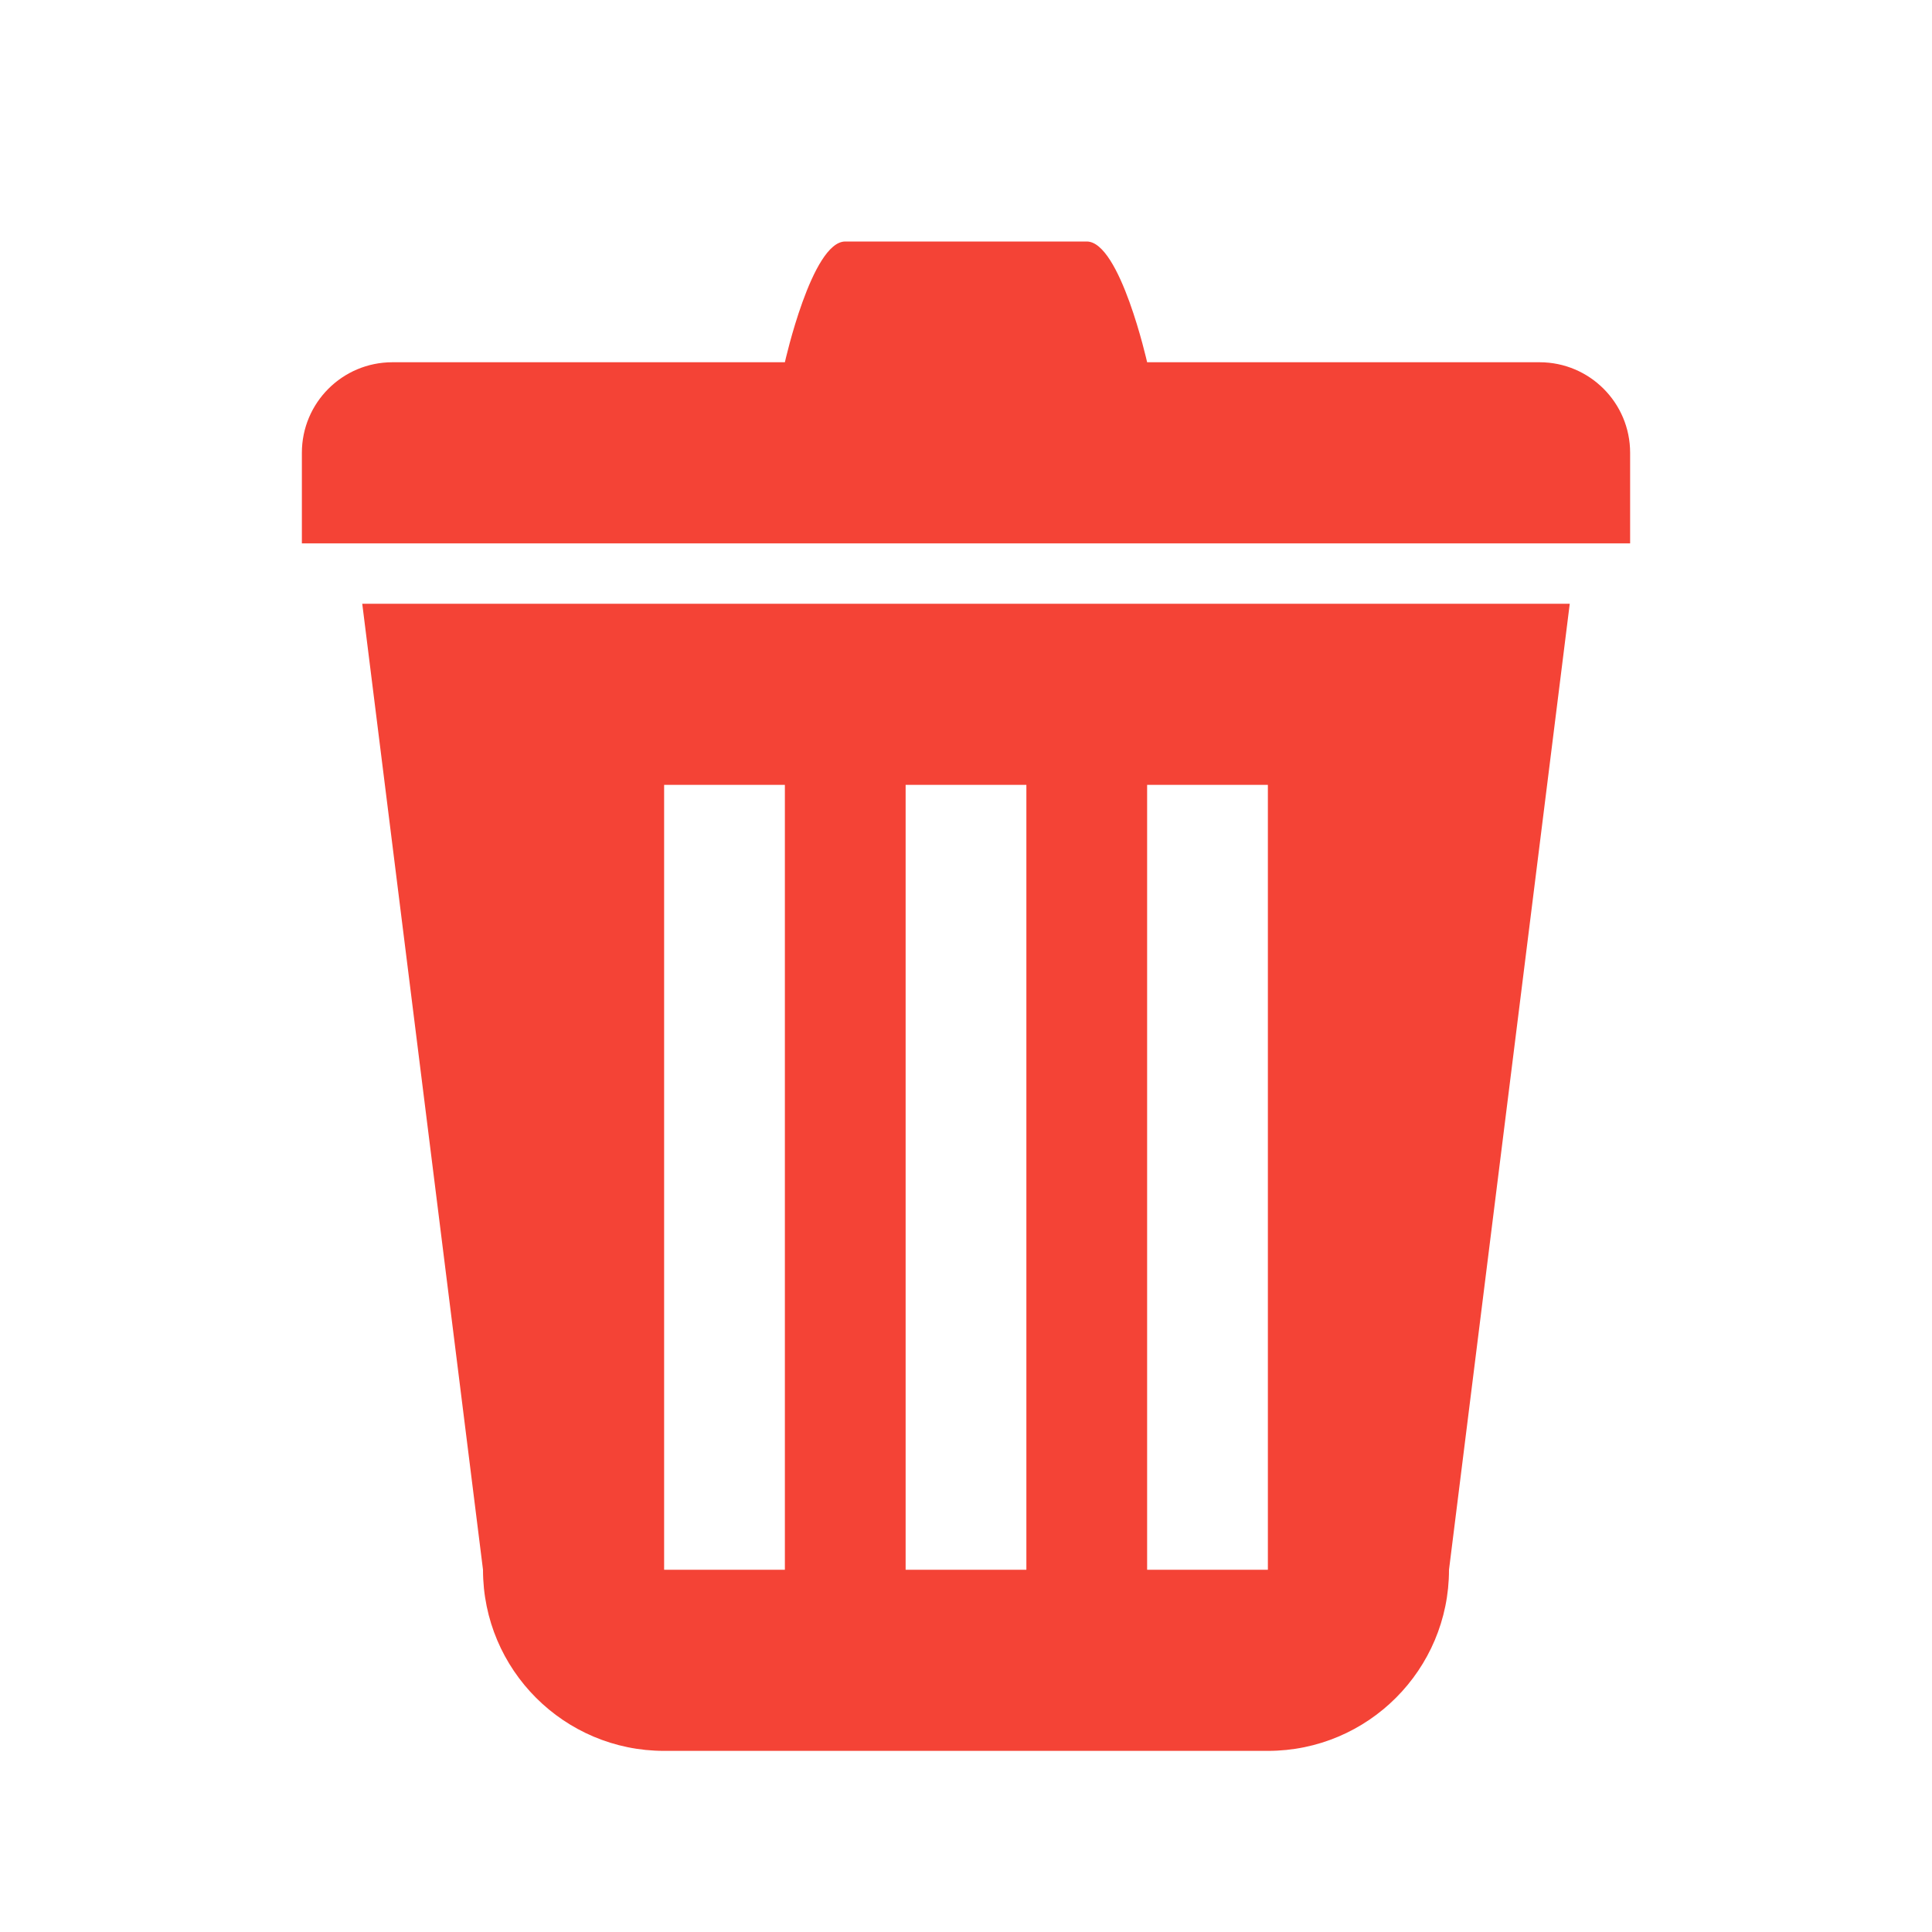
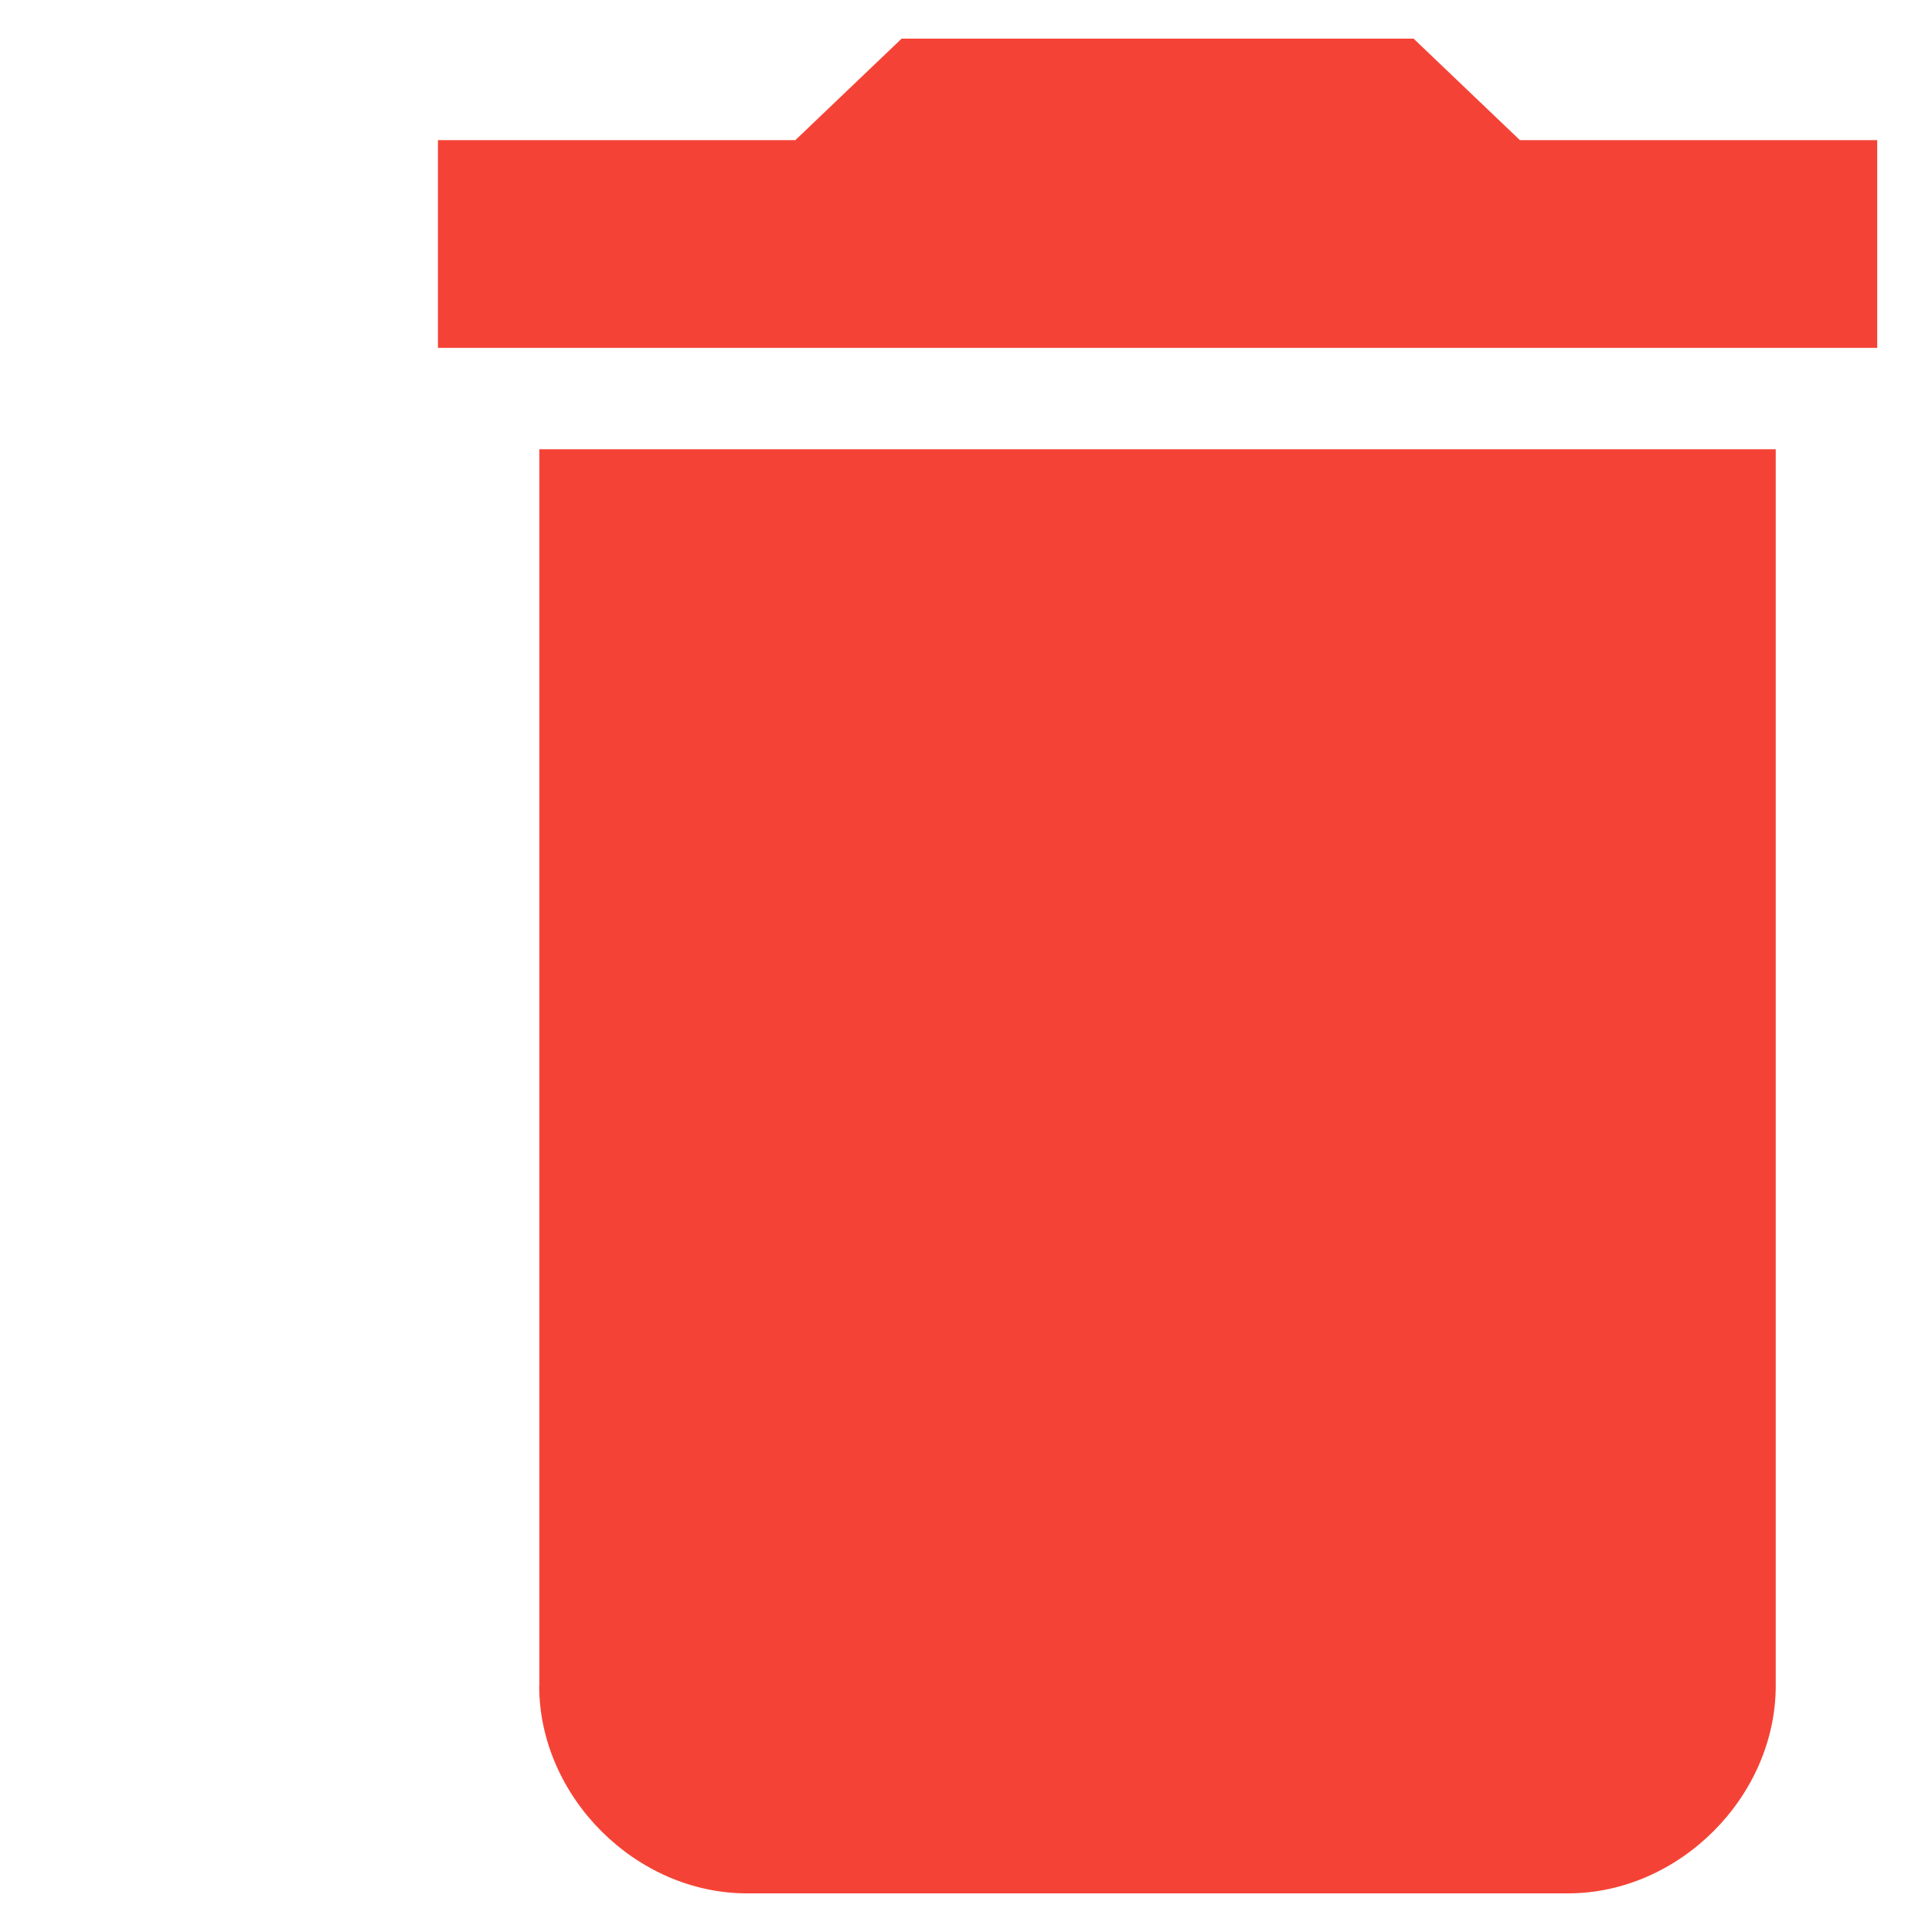
- <svg xmlns="http://www.w3.org/2000/svg" width="96" height="96" viewBox="0 0 96 96">
-   <path d="m24,78c0,4.968 4.029,9 9,9h30c4.968,0 9-4.032 9-9l6-48h-60l6,48zm33-39h6v39h-6v-39zm-12,0h6v39h-6v-39zm-12,0h6v39h-6v-39zm43.5-21h-19.5c0,0-1.344-6-3-6h-12c-1.659,0-3,6-3,6h-19.5c-2.487,0-4.5,2.013-4.5,4.5s0,4.5 0,4.5h66c0,0 0-2.013 0-4.5s-2.016-4.5-4.5-4.5z" fill="#f44336" />
+ <svg xmlns="http://www.w3.org/2000/svg" version="1.1" width="40" height="40" viewBox="1 6 25 20" fill="#f44336">
+   <path d="M25.291 5.313v2.688h-18.624v-2.688h4.625l1.375-1.313h6.625l1.375 1.313h4.625zM7.979 25.312v-15.999h15.999v15.999c0 1.438-1.25 2.688-2.688 2.688h-10.625c-1.438 0-2.688-1.25-2.688-2.688h0.001z" />
</svg>
